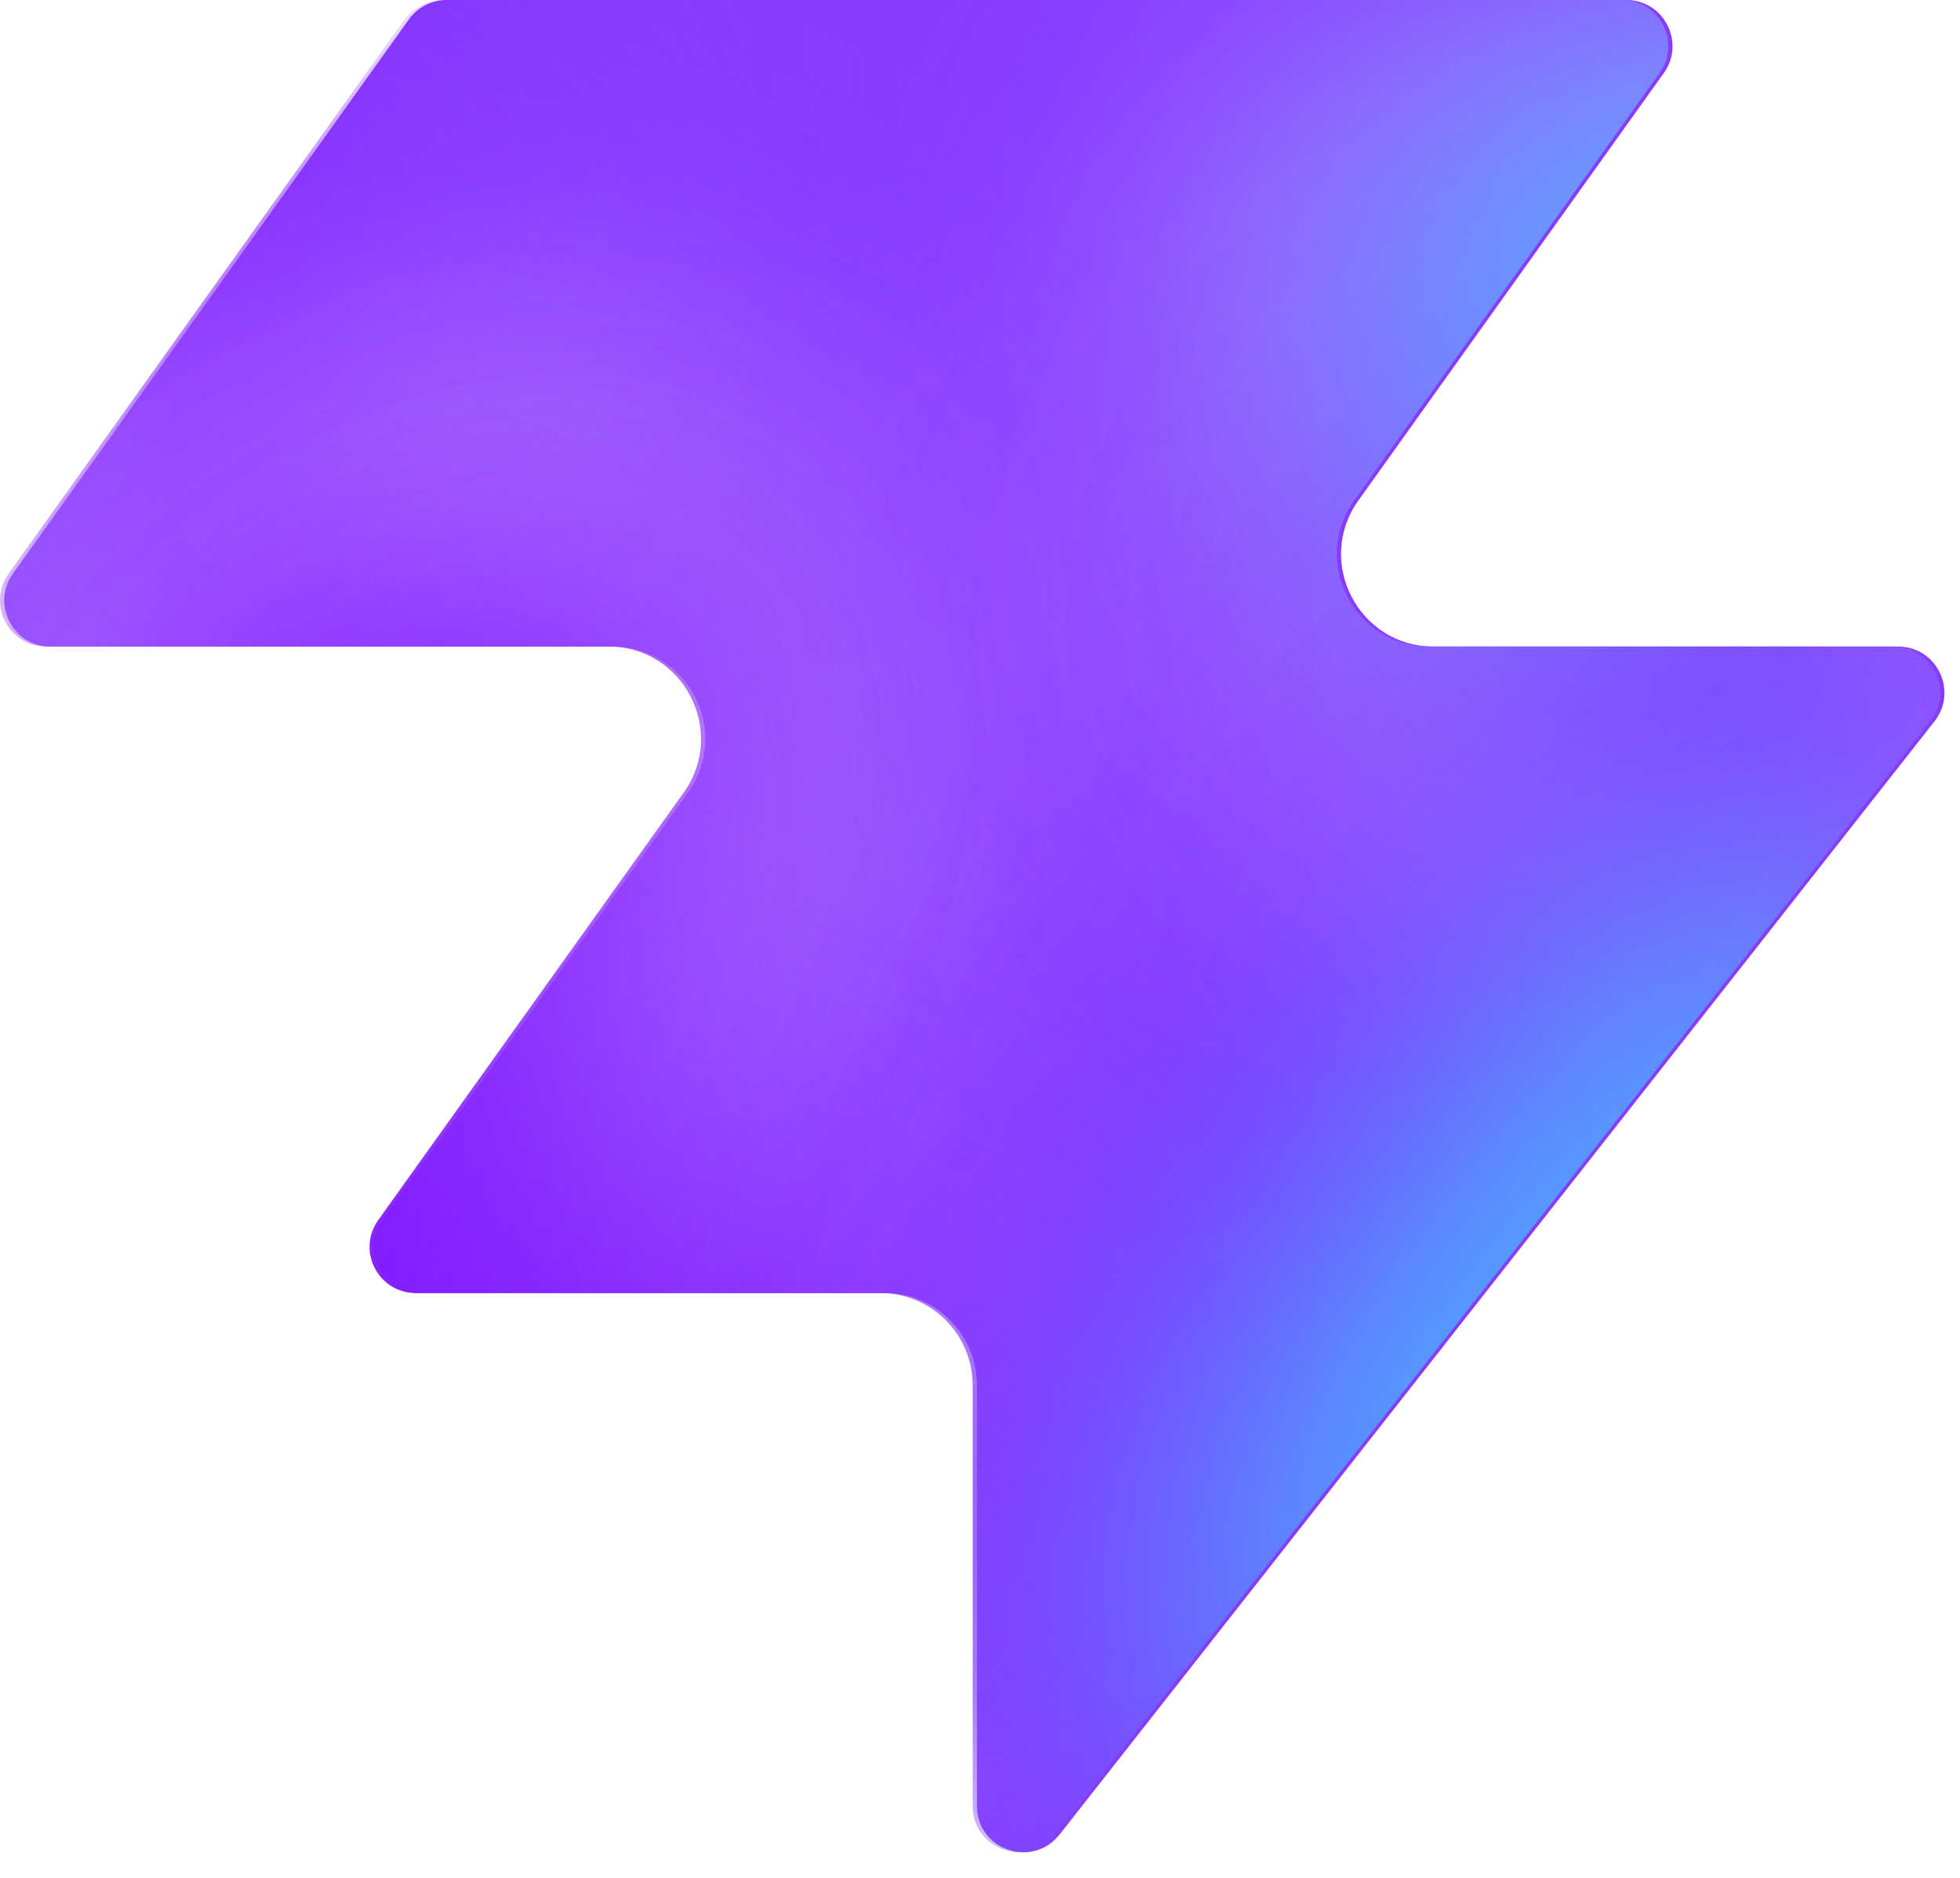
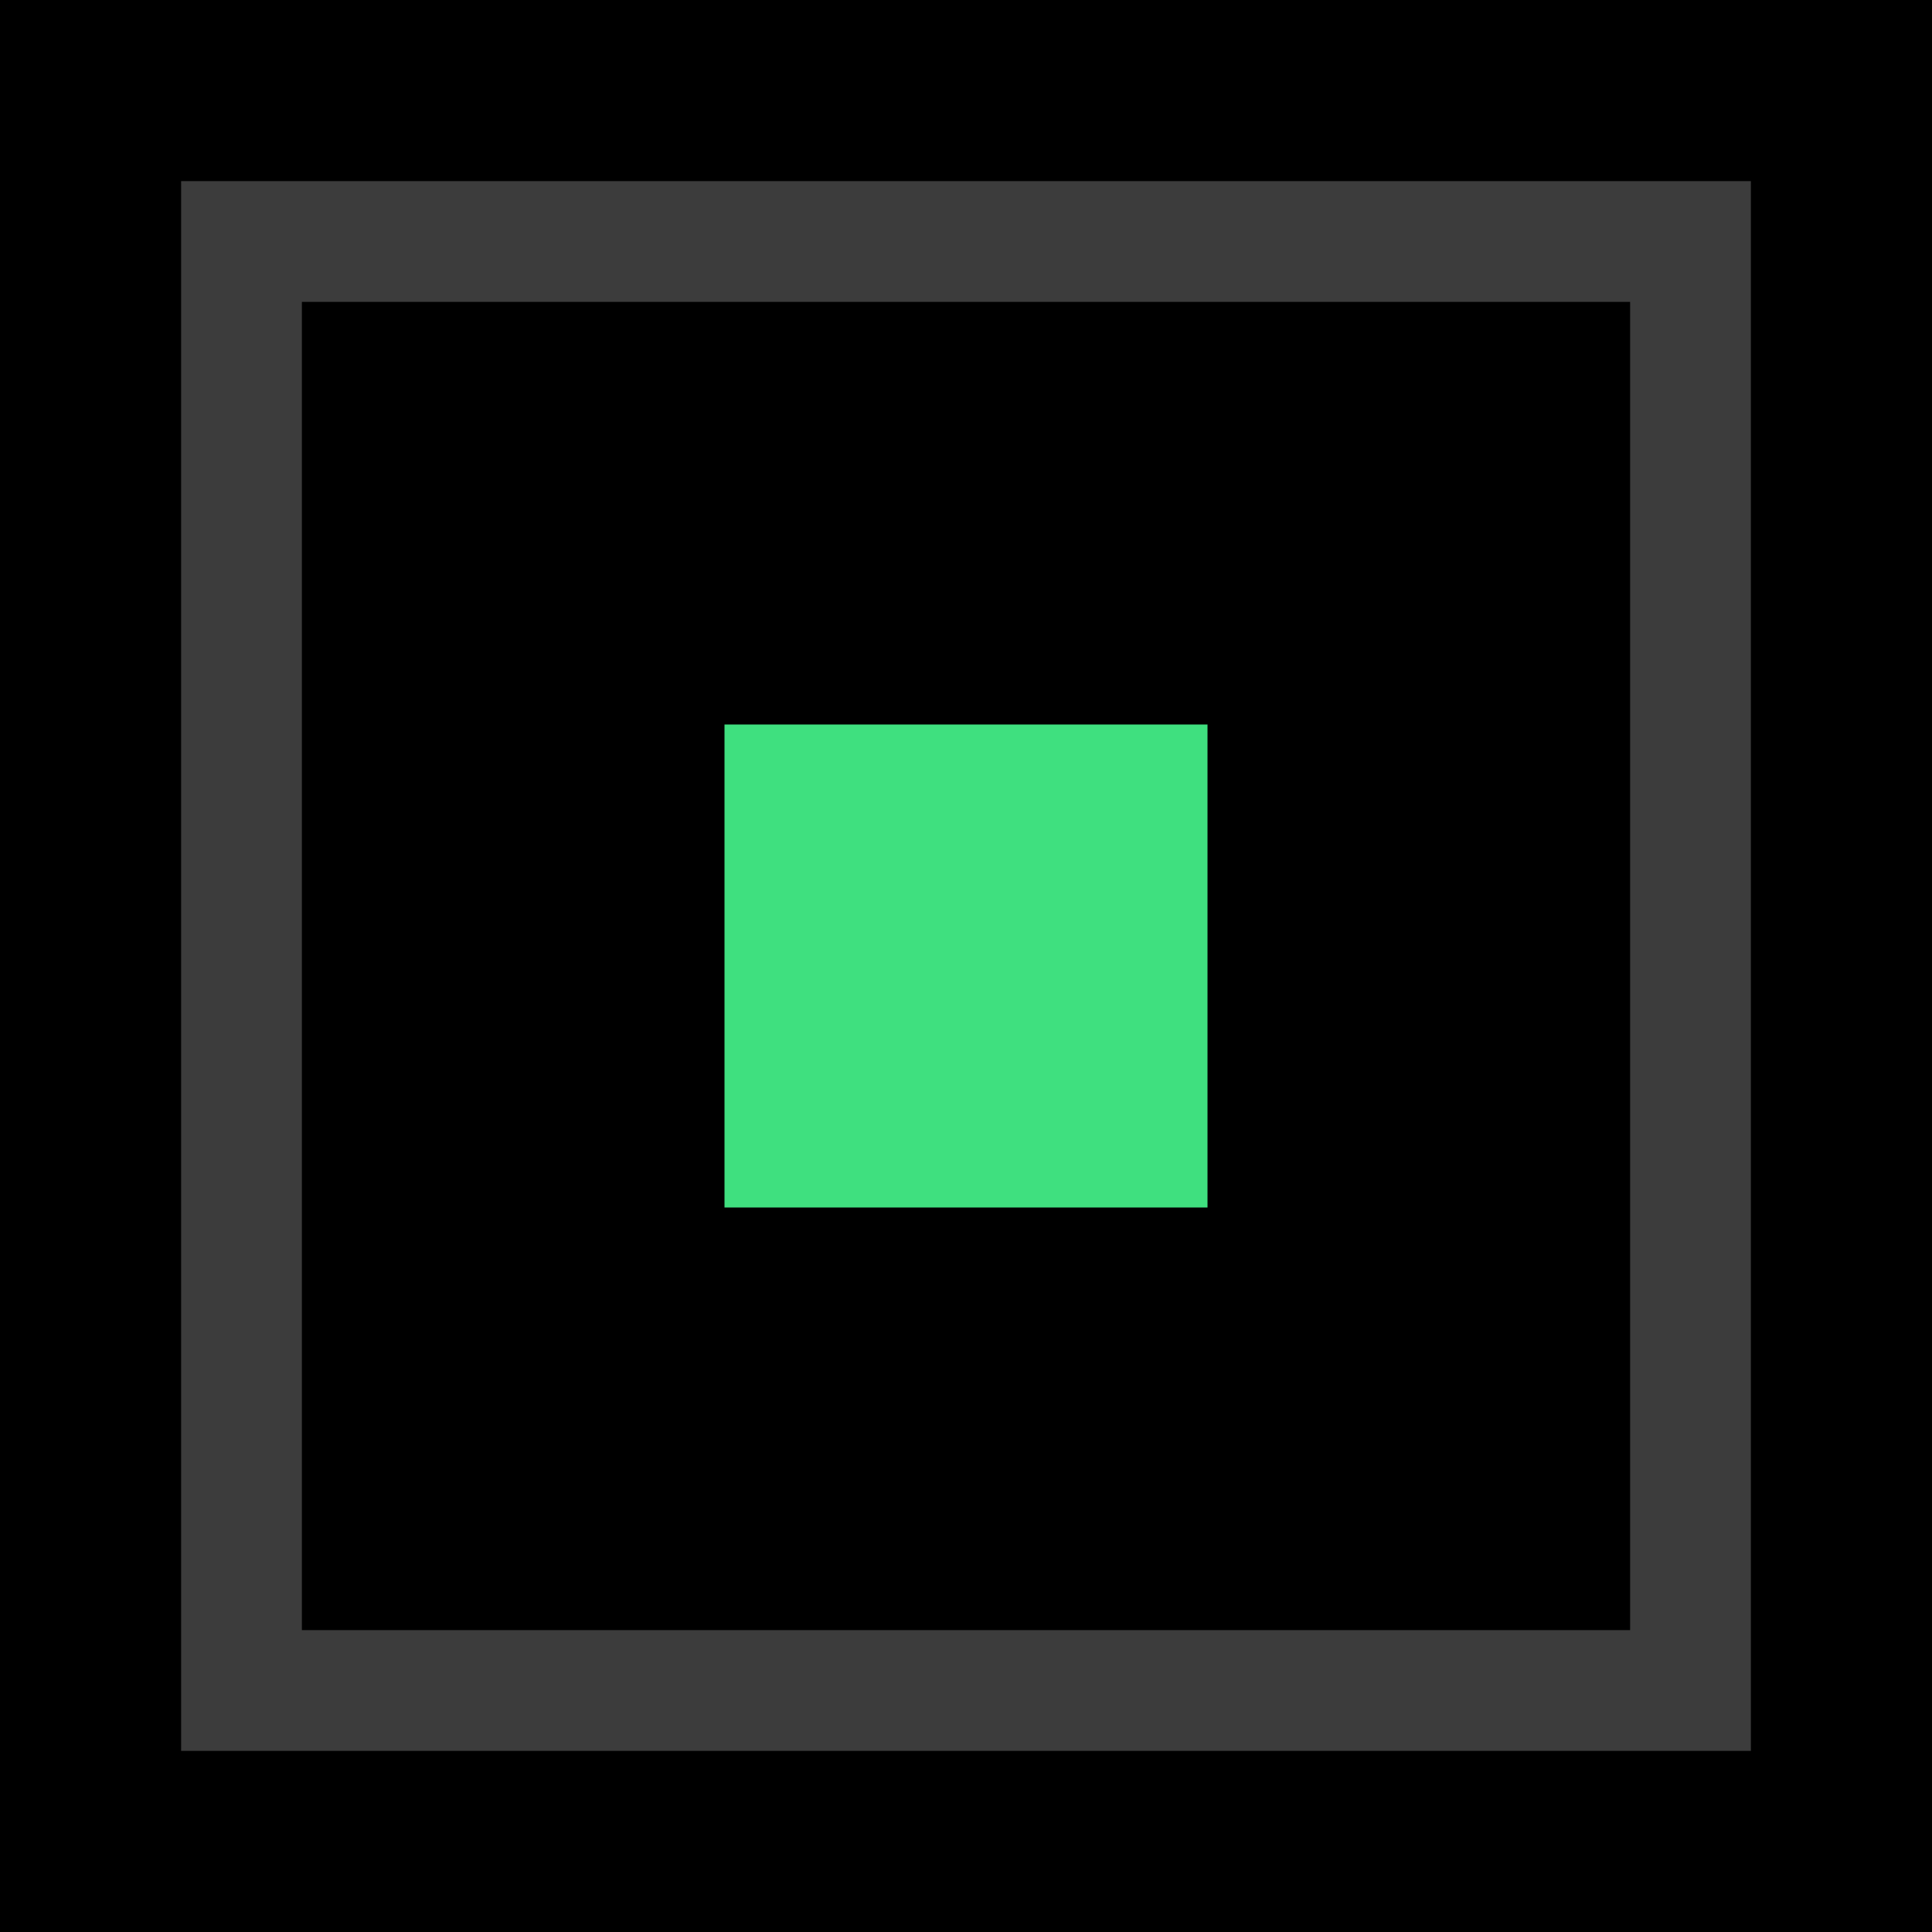
- <svg xmlns="http://www.w3.org/2000/svg" width="48" height="46" fill="none" viewBox="0 0 48 46">
-   <path fill="#863bff" d="M25.946 44.938c-.664.845-2.021.375-2.021-.698V33.937a2.26 2.26 0 0 0-2.262-2.262H10.287c-.92 0-1.456-1.04-.92-1.788l7.48-10.471c1.07-1.497 0-3.578-1.842-3.578H1.237c-.92 0-1.456-1.04-.92-1.788L10.013.474c.214-.297.556-.474.92-.474h28.894c.92 0 1.456 1.04.92 1.788l-7.48 10.471c-1.07 1.498 0 3.579 1.842 3.579h11.377c.943 0 1.473 1.088.89 1.83L25.947 44.94z" style="fill:#863bff;fill:color(display-p3 .525 .23 1);fill-opacity:1" />
-   <mask id="a" width="48" height="46" x="0" y="0" maskUnits="userSpaceOnUse" style="mask-type:alpha">
-     <path fill="#000" d="M25.842 44.938c-.664.844-2.021.375-2.021-.698V33.937a2.26 2.26 0 0 0-2.262-2.262H10.183c-.92 0-1.456-1.04-.92-1.788l7.48-10.471c1.07-1.498 0-3.579-1.842-3.579H1.133c-.92 0-1.456-1.04-.92-1.787L9.91.473c.214-.297.556-.474.92-.474h28.894c.92 0 1.456 1.04.92 1.788l-7.48 10.471c-1.07 1.498 0 3.578 1.842 3.578h11.377c.943 0 1.473 1.088.89 1.832L25.843 44.94z" style="fill:#000;fill-opacity:1" />
-   </mask>
-   <g mask="url(#a)">
-     <g filter="url(#b)">
-       <ellipse cx="5.508" cy="14.704" fill="#ede6ff" rx="5.508" ry="14.704" style="fill:#ede6ff;fill:color(display-p3 .927 .903 1);fill-opacity:1" transform="matrix(.00324 1 1 -.00324 -4.47 31.516)" />
-     </g>
-     <g filter="url(#c)">
-       <ellipse cx="10.399" cy="29.851" fill="#ede6ff" rx="10.399" ry="29.851" style="fill:#ede6ff;fill:color(display-p3 .927 .903 1);fill-opacity:1" transform="matrix(.00324 1 1 -.00324 -39.328 7.883)" />
-     </g>
-     <g filter="url(#d)">
-       <ellipse cx="5.508" cy="30.487" fill="#7e14ff" rx="5.508" ry="30.487" style="fill:#7e14ff;fill:color(display-p3 .492 .077 1);fill-opacity:1" transform="rotate(89.814 -25.913 -14.639)scale(1 -1)" />
-     </g>
-     <g filter="url(#e)">
-       <ellipse cx="5.508" cy="30.599" fill="#7e14ff" rx="5.508" ry="30.599" style="fill:#7e14ff;fill:color(display-p3 .492 .077 1);fill-opacity:1" transform="rotate(89.814 -32.644 -3.334)scale(1 -1)" />
-     </g>
-     <g filter="url(#f)">
-       <ellipse cx="5.508" cy="30.599" fill="#7e14ff" rx="5.508" ry="30.599" style="fill:#7e14ff;fill:color(display-p3 .492 .077 1);fill-opacity:1" transform="matrix(.00324 1 1 -.00324 -34.34 30.47)" />
-     </g>
-     <g filter="url(#g)">
-       <ellipse cx="14.072" cy="22.078" fill="#ede6ff" rx="14.072" ry="22.078" style="fill:#ede6ff;fill:color(display-p3 .927 .903 1);fill-opacity:1" transform="rotate(93.35 24.506 48.493)scale(-1 1)" />
-     </g>
-     <g filter="url(#h)">
-       <ellipse cx="3.47" cy="21.501" fill="#7e14ff" rx="3.47" ry="21.501" style="fill:#7e14ff;fill:color(display-p3 .492 .077 1);fill-opacity:1" transform="rotate(89.009 28.708 47.59)scale(-1 1)" />
-     </g>
-     <g filter="url(#i)">
-       <ellipse cx="3.47" cy="21.501" fill="#7e14ff" rx="3.47" ry="21.501" style="fill:#7e14ff;fill:color(display-p3 .492 .077 1);fill-opacity:1" transform="rotate(89.009 28.708 47.59)scale(-1 1)" />
-     </g>
-     <g filter="url(#j)">
-       <ellipse cx=".387" cy="8.972" fill="#7e14ff" rx="4.407" ry="29.108" style="fill:#7e14ff;fill:color(display-p3 .492 .077 1);fill-opacity:1" transform="rotate(39.51 .387 8.972)" />
-     </g>
-     <g filter="url(#k)">
-       <ellipse cx="47.523" cy="-6.092" fill="#7e14ff" rx="4.407" ry="29.108" style="fill:#7e14ff;fill:color(display-p3 .492 .077 1);fill-opacity:1" transform="rotate(37.892 47.523 -6.092)" />
-     </g>
-     <g filter="url(#l)">
-       <ellipse cx="41.412" cy="6.333" fill="#47bfff" rx="5.971" ry="9.665" style="fill:#47bfff;fill:color(display-p3 .28 .748 1);fill-opacity:1" transform="rotate(37.892 41.412 6.333)" />
-     </g>
-     <g filter="url(#m)">
-       <ellipse cx="-1.879" cy="38.332" fill="#7e14ff" rx="4.407" ry="29.108" style="fill:#7e14ff;fill:color(display-p3 .492 .077 1);fill-opacity:1" transform="rotate(37.892 -1.88 38.332)" />
-     </g>
-     <g filter="url(#n)">
-       <ellipse cx="-1.879" cy="38.332" fill="#7e14ff" rx="4.407" ry="29.108" style="fill:#7e14ff;fill:color(display-p3 .492 .077 1);fill-opacity:1" transform="rotate(37.892 -1.88 38.332)" />
-     </g>
-     <g filter="url(#o)">
-       <ellipse cx="35.651" cy="29.907" fill="#7e14ff" rx="4.407" ry="29.108" style="fill:#7e14ff;fill:color(display-p3 .492 .077 1);fill-opacity:1" transform="rotate(37.892 35.651 29.907)" />
-     </g>
-     <g filter="url(#p)">
-       <ellipse cx="38.418" cy="32.4" fill="#47bfff" rx="5.971" ry="15.297" style="fill:#47bfff;fill:color(display-p3 .28 .748 1);fill-opacity:1" transform="rotate(37.892 38.418 32.4)" />
-     </g>
-   </g>
-   <defs>
-     <filter id="b" width="60.045" height="41.654" x="-19.77" y="16.149" color-interpolation-filters="sRGB" filterUnits="userSpaceOnUse">
-       <feFlood flood-opacity="0" result="BackgroundImageFix" />
-       <feBlend in="SourceGraphic" in2="BackgroundImageFix" result="shape" />
-       <feGaussianBlur result="effect1_foregroundBlur_2002_17158" stdDeviation="7.659" />
-     </filter>
-     <filter id="c" width="90.34" height="51.437" x="-54.613" y="-7.533" color-interpolation-filters="sRGB" filterUnits="userSpaceOnUse">
-       <feFlood flood-opacity="0" result="BackgroundImageFix" />
-       <feBlend in="SourceGraphic" in2="BackgroundImageFix" result="shape" />
-       <feGaussianBlur result="effect1_foregroundBlur_2002_17158" stdDeviation="7.659" />
-     </filter>
-     <filter id="d" width="79.355" height="29.4" x="-49.64" y="2.03" color-interpolation-filters="sRGB" filterUnits="userSpaceOnUse">
-       <feFlood flood-opacity="0" result="BackgroundImageFix" />
-       <feBlend in="SourceGraphic" in2="BackgroundImageFix" result="shape" />
-       <feGaussianBlur result="effect1_foregroundBlur_2002_17158" stdDeviation="4.596" />
-     </filter>
-     <filter id="e" width="79.579" height="29.4" x="-45.045" y="20.029" color-interpolation-filters="sRGB" filterUnits="userSpaceOnUse">
-       <feFlood flood-opacity="0" result="BackgroundImageFix" />
-       <feBlend in="SourceGraphic" in2="BackgroundImageFix" result="shape" />
-       <feGaussianBlur result="effect1_foregroundBlur_2002_17158" stdDeviation="4.596" />
-     </filter>
-     <filter id="f" width="79.579" height="29.4" x="-43.513" y="21.178" color-interpolation-filters="sRGB" filterUnits="userSpaceOnUse">
-       <feFlood flood-opacity="0" result="BackgroundImageFix" />
-       <feBlend in="SourceGraphic" in2="BackgroundImageFix" result="shape" />
-       <feGaussianBlur result="effect1_foregroundBlur_2002_17158" stdDeviation="4.596" />
-     </filter>
-     <filter id="g" width="74.749" height="58.852" x="15.756" y="-17.901" color-interpolation-filters="sRGB" filterUnits="userSpaceOnUse">
-       <feFlood flood-opacity="0" result="BackgroundImageFix" />
-       <feBlend in="SourceGraphic" in2="BackgroundImageFix" result="shape" />
-       <feGaussianBlur result="effect1_foregroundBlur_2002_17158" stdDeviation="7.659" />
-     </filter>
-     <filter id="h" width="61.377" height="25.362" x="23.548" y="2.284" color-interpolation-filters="sRGB" filterUnits="userSpaceOnUse">
-       <feFlood flood-opacity="0" result="BackgroundImageFix" />
-       <feBlend in="SourceGraphic" in2="BackgroundImageFix" result="shape" />
-       <feGaussianBlur result="effect1_foregroundBlur_2002_17158" stdDeviation="4.596" />
-     </filter>
-     <filter id="i" width="61.377" height="25.362" x="23.548" y="2.284" color-interpolation-filters="sRGB" filterUnits="userSpaceOnUse">
-       <feFlood flood-opacity="0" result="BackgroundImageFix" />
-       <feBlend in="SourceGraphic" in2="BackgroundImageFix" result="shape" />
-       <feGaussianBlur result="effect1_foregroundBlur_2002_17158" stdDeviation="4.596" />
-     </filter>
-     <filter id="j" width="56.045" height="63.649" x="-27.636" y="-22.853" color-interpolation-filters="sRGB" filterUnits="userSpaceOnUse">
-       <feFlood flood-opacity="0" result="BackgroundImageFix" />
-       <feBlend in="SourceGraphic" in2="BackgroundImageFix" result="shape" />
-       <feGaussianBlur result="effect1_foregroundBlur_2002_17158" stdDeviation="4.596" />
-     </filter>
-     <filter id="k" width="54.814" height="64.646" x="20.116" y="-38.415" color-interpolation-filters="sRGB" filterUnits="userSpaceOnUse">
-       <feFlood flood-opacity="0" result="BackgroundImageFix" />
-       <feBlend in="SourceGraphic" in2="BackgroundImageFix" result="shape" />
-       <feGaussianBlur result="effect1_foregroundBlur_2002_17158" stdDeviation="4.596" />
-     </filter>
-     <filter id="l" width="33.541" height="35.313" x="24.641" y="-11.323" color-interpolation-filters="sRGB" filterUnits="userSpaceOnUse">
-       <feFlood flood-opacity="0" result="BackgroundImageFix" />
-       <feBlend in="SourceGraphic" in2="BackgroundImageFix" result="shape" />
-       <feGaussianBlur result="effect1_foregroundBlur_2002_17158" stdDeviation="4.596" />
-     </filter>
-     <filter id="m" width="54.814" height="64.646" x="-29.286" y="6.009" color-interpolation-filters="sRGB" filterUnits="userSpaceOnUse">
-       <feFlood flood-opacity="0" result="BackgroundImageFix" />
-       <feBlend in="SourceGraphic" in2="BackgroundImageFix" result="shape" />
-       <feGaussianBlur result="effect1_foregroundBlur_2002_17158" stdDeviation="4.596" />
-     </filter>
-     <filter id="n" width="54.814" height="64.646" x="-29.286" y="6.009" color-interpolation-filters="sRGB" filterUnits="userSpaceOnUse">
-       <feFlood flood-opacity="0" result="BackgroundImageFix" />
-       <feBlend in="SourceGraphic" in2="BackgroundImageFix" result="shape" />
-       <feGaussianBlur result="effect1_foregroundBlur_2002_17158" stdDeviation="4.596" />
-     </filter>
-     <filter id="o" width="54.814" height="64.646" x="8.244" y="-2.416" color-interpolation-filters="sRGB" filterUnits="userSpaceOnUse">
-       <feFlood flood-opacity="0" result="BackgroundImageFix" />
-       <feBlend in="SourceGraphic" in2="BackgroundImageFix" result="shape" />
-       <feGaussianBlur result="effect1_foregroundBlur_2002_17158" stdDeviation="4.596" />
-     </filter>
-     <filter id="p" width="39.409" height="43.623" x="18.713" y="10.588" color-interpolation-filters="sRGB" filterUnits="userSpaceOnUse">
-       <feFlood flood-opacity="0" result="BackgroundImageFix" />
-       <feBlend in="SourceGraphic" in2="BackgroundImageFix" result="shape" />
-       <feGaussianBlur result="effect1_foregroundBlur_2002_17158" stdDeviation="4.596" />
-     </filter>
-   </defs>
+ <svg xmlns="http://www.w3.org/2000/svg" viewBox="0 0 32 32">
+   <rect width="32" height="32" fill="#000000" />
+   <rect x="4" y="4" width="24" height="24" fill="none" stroke="#3c3c3c" stroke-width="2" />
+   <rect x="12" y="12" width="8" height="8" fill="#3fe07f" />
</svg>
